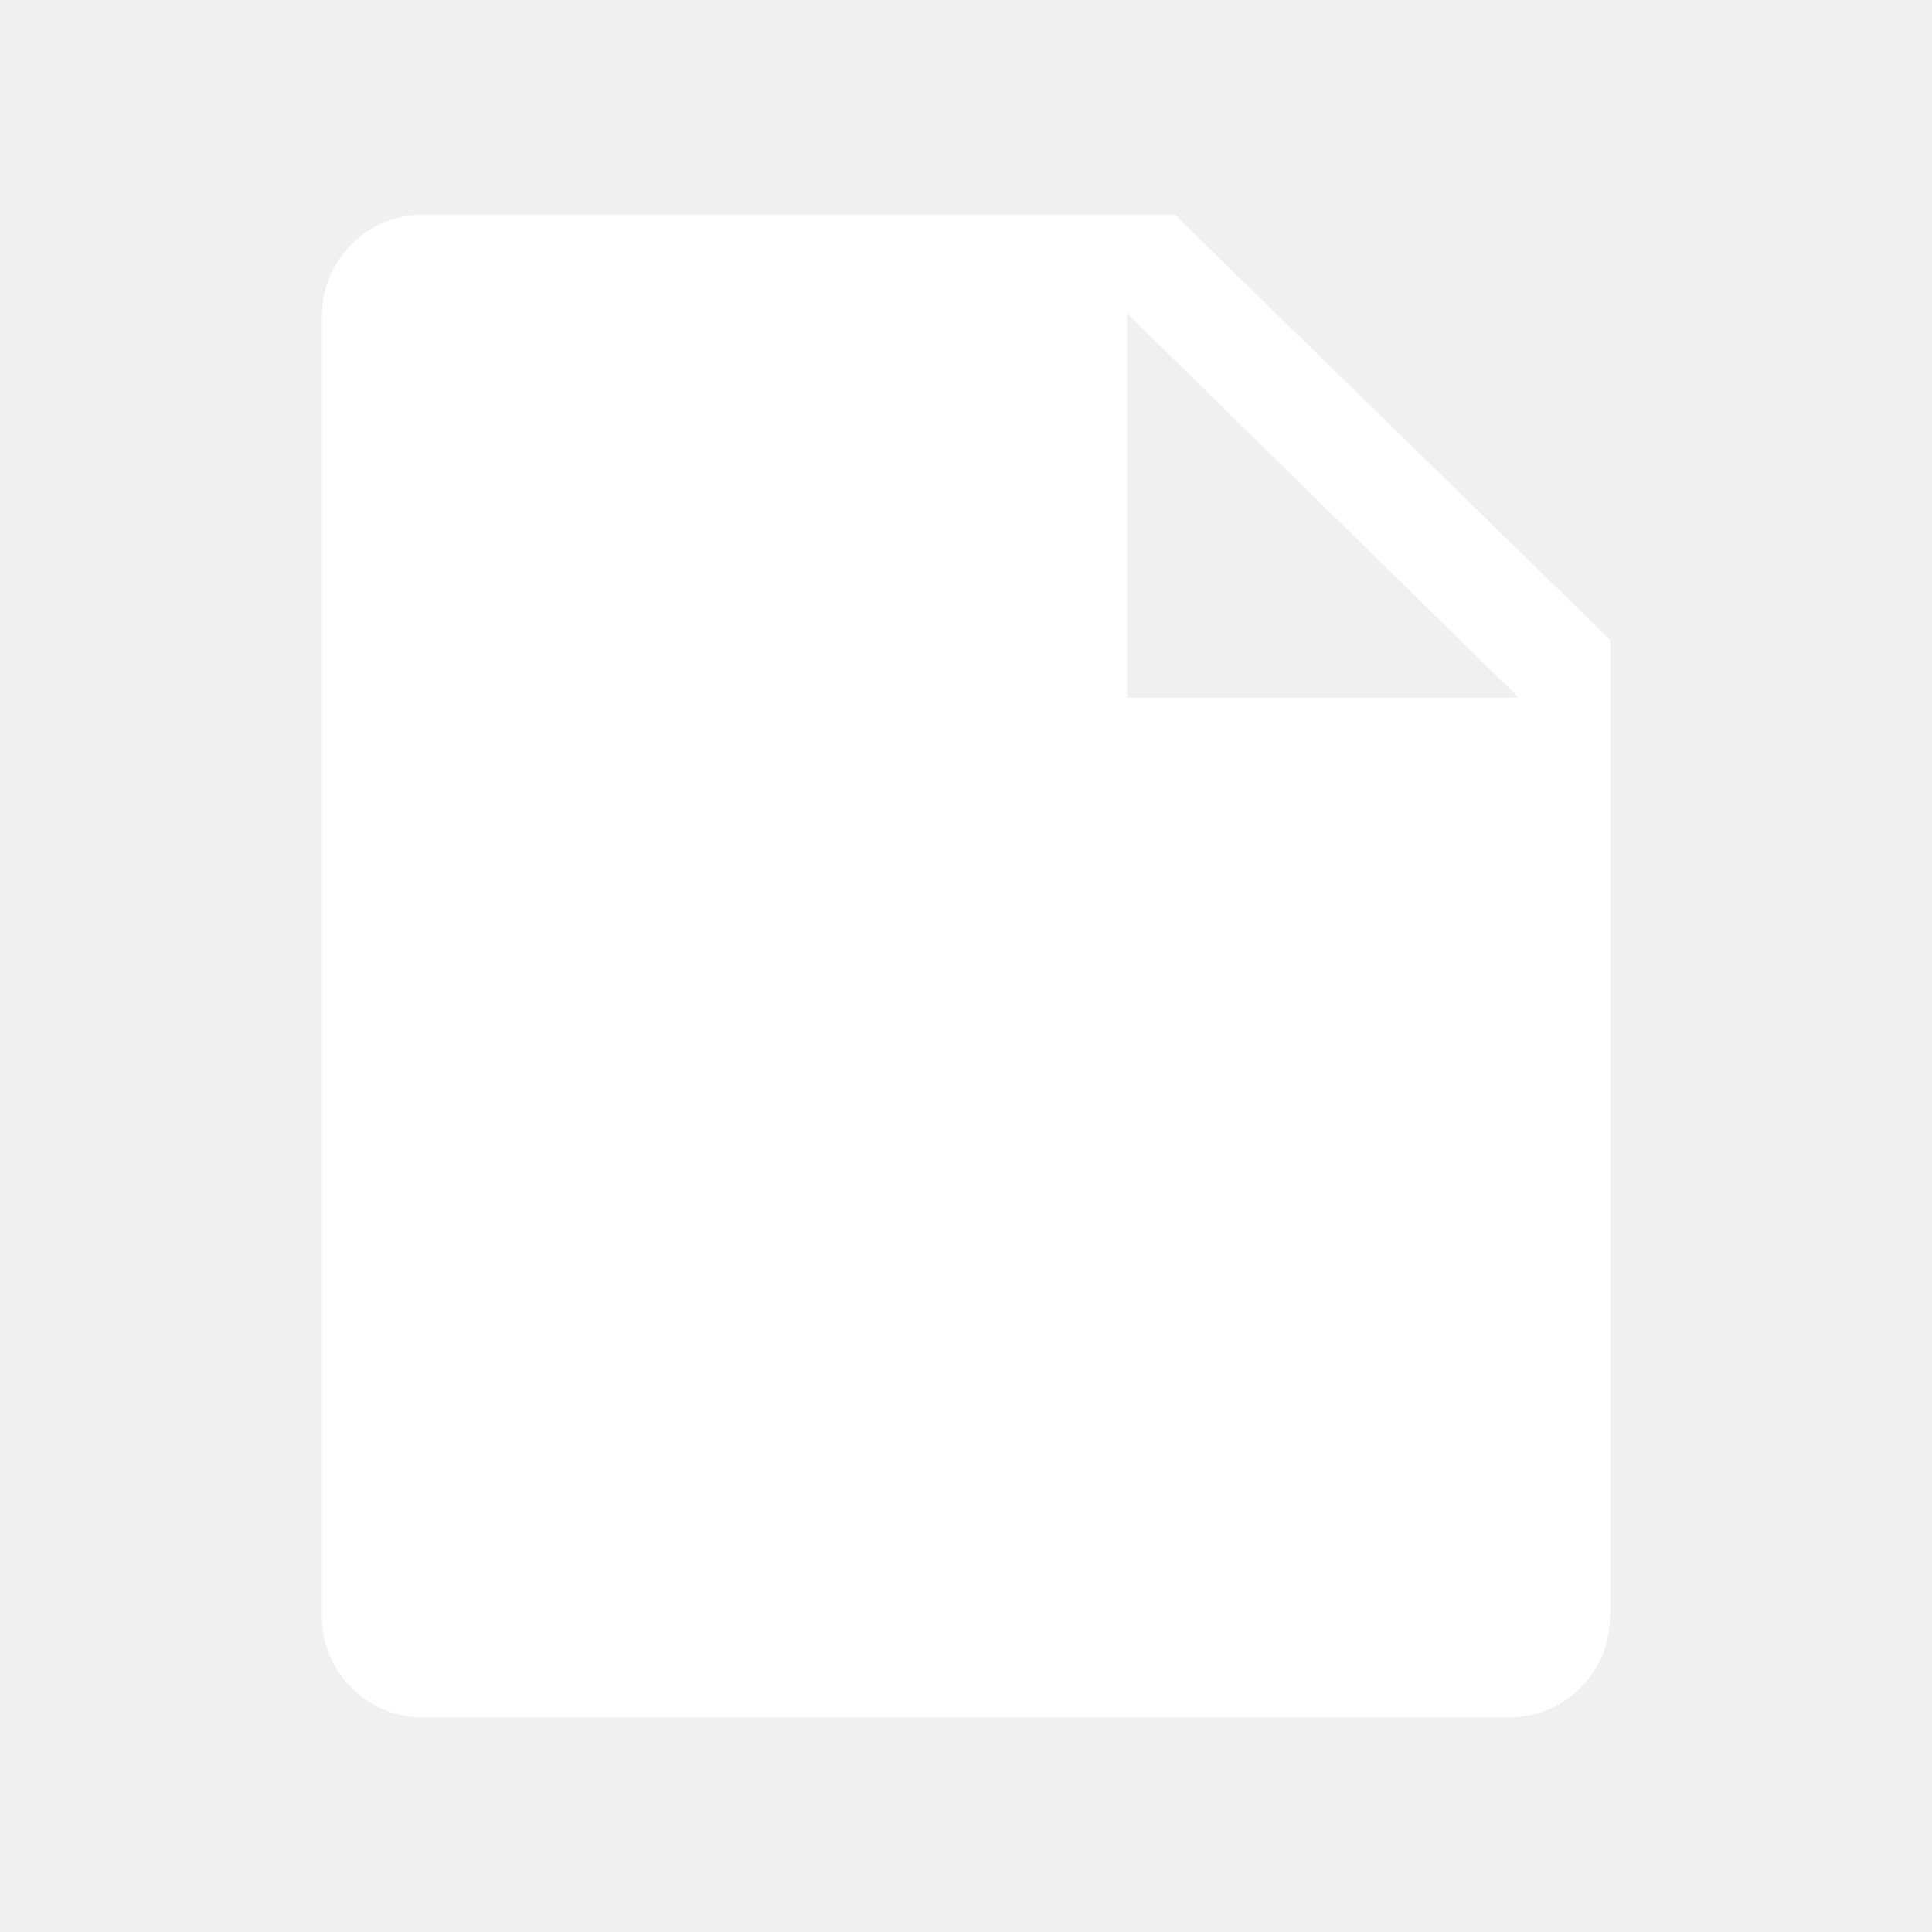
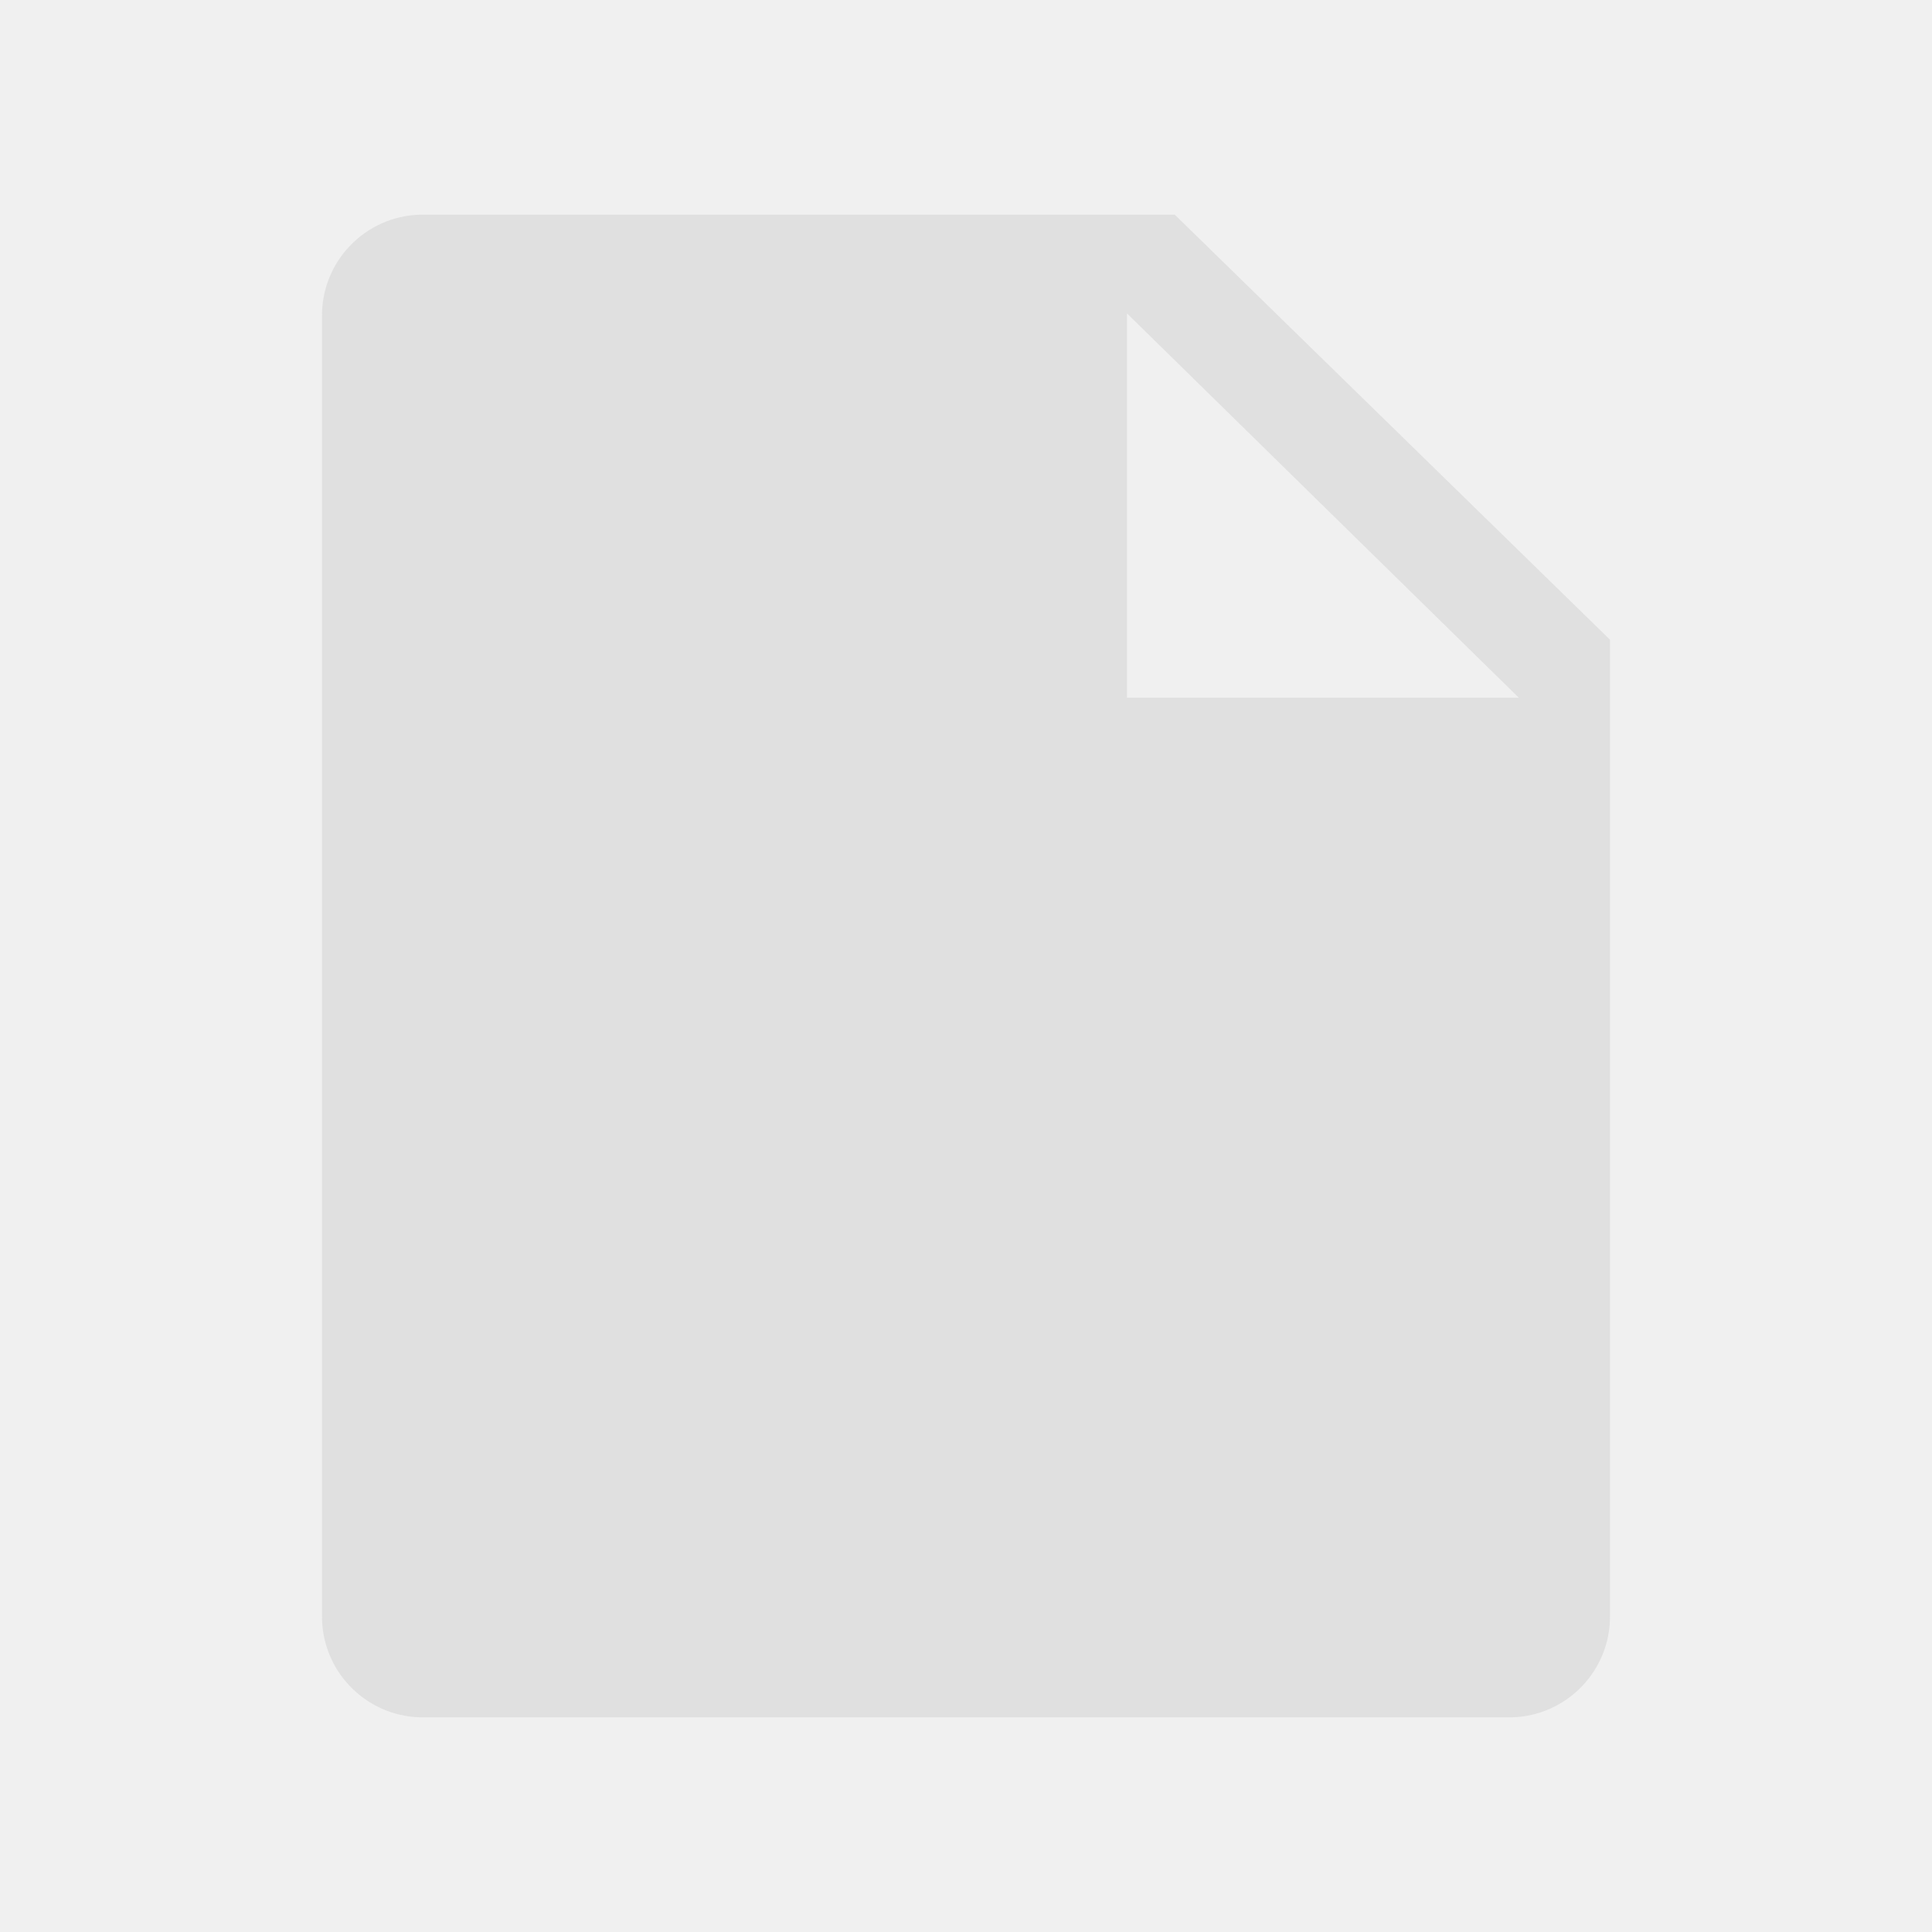
<svg xmlns="http://www.w3.org/2000/svg" version="1.1" width="36" height="36" viewBox="0 0 36 36" preserveAspectRatio="xMidYMid meet" id="svg8">
  <defs id="defs12" />
-   <path class="clr-i-solid clr-i-solid-path-1" d="M21.89,4H7.83A1.88,1.88,0,0,0,6,5.91V30.09A1.88,1.88,0,0,0,7.83,32H28.17A1.88,1.88,0,0,0,30,30.09V11.92ZM21,13V5.84L28.3,13Z" id="path4" style="fill:#ffffff" />
+   <path class="clr-i-solid clr-i-solid-path-1" d="M21.89,4H7.83A1.88,1.88,0,0,0,6,5.91V30.09A1.88,1.88,0,0,0,7.83,32H28.17A1.88,1.88,0,0,0,30,30.09V11.92ZM21,13V5.84L28.3,13Z" id="path4" style="fill:#E0E0E0" />
  <rect x="0" y="0" width="36" height="36" fill-opacity="0" id="rect6" />
</svg>
